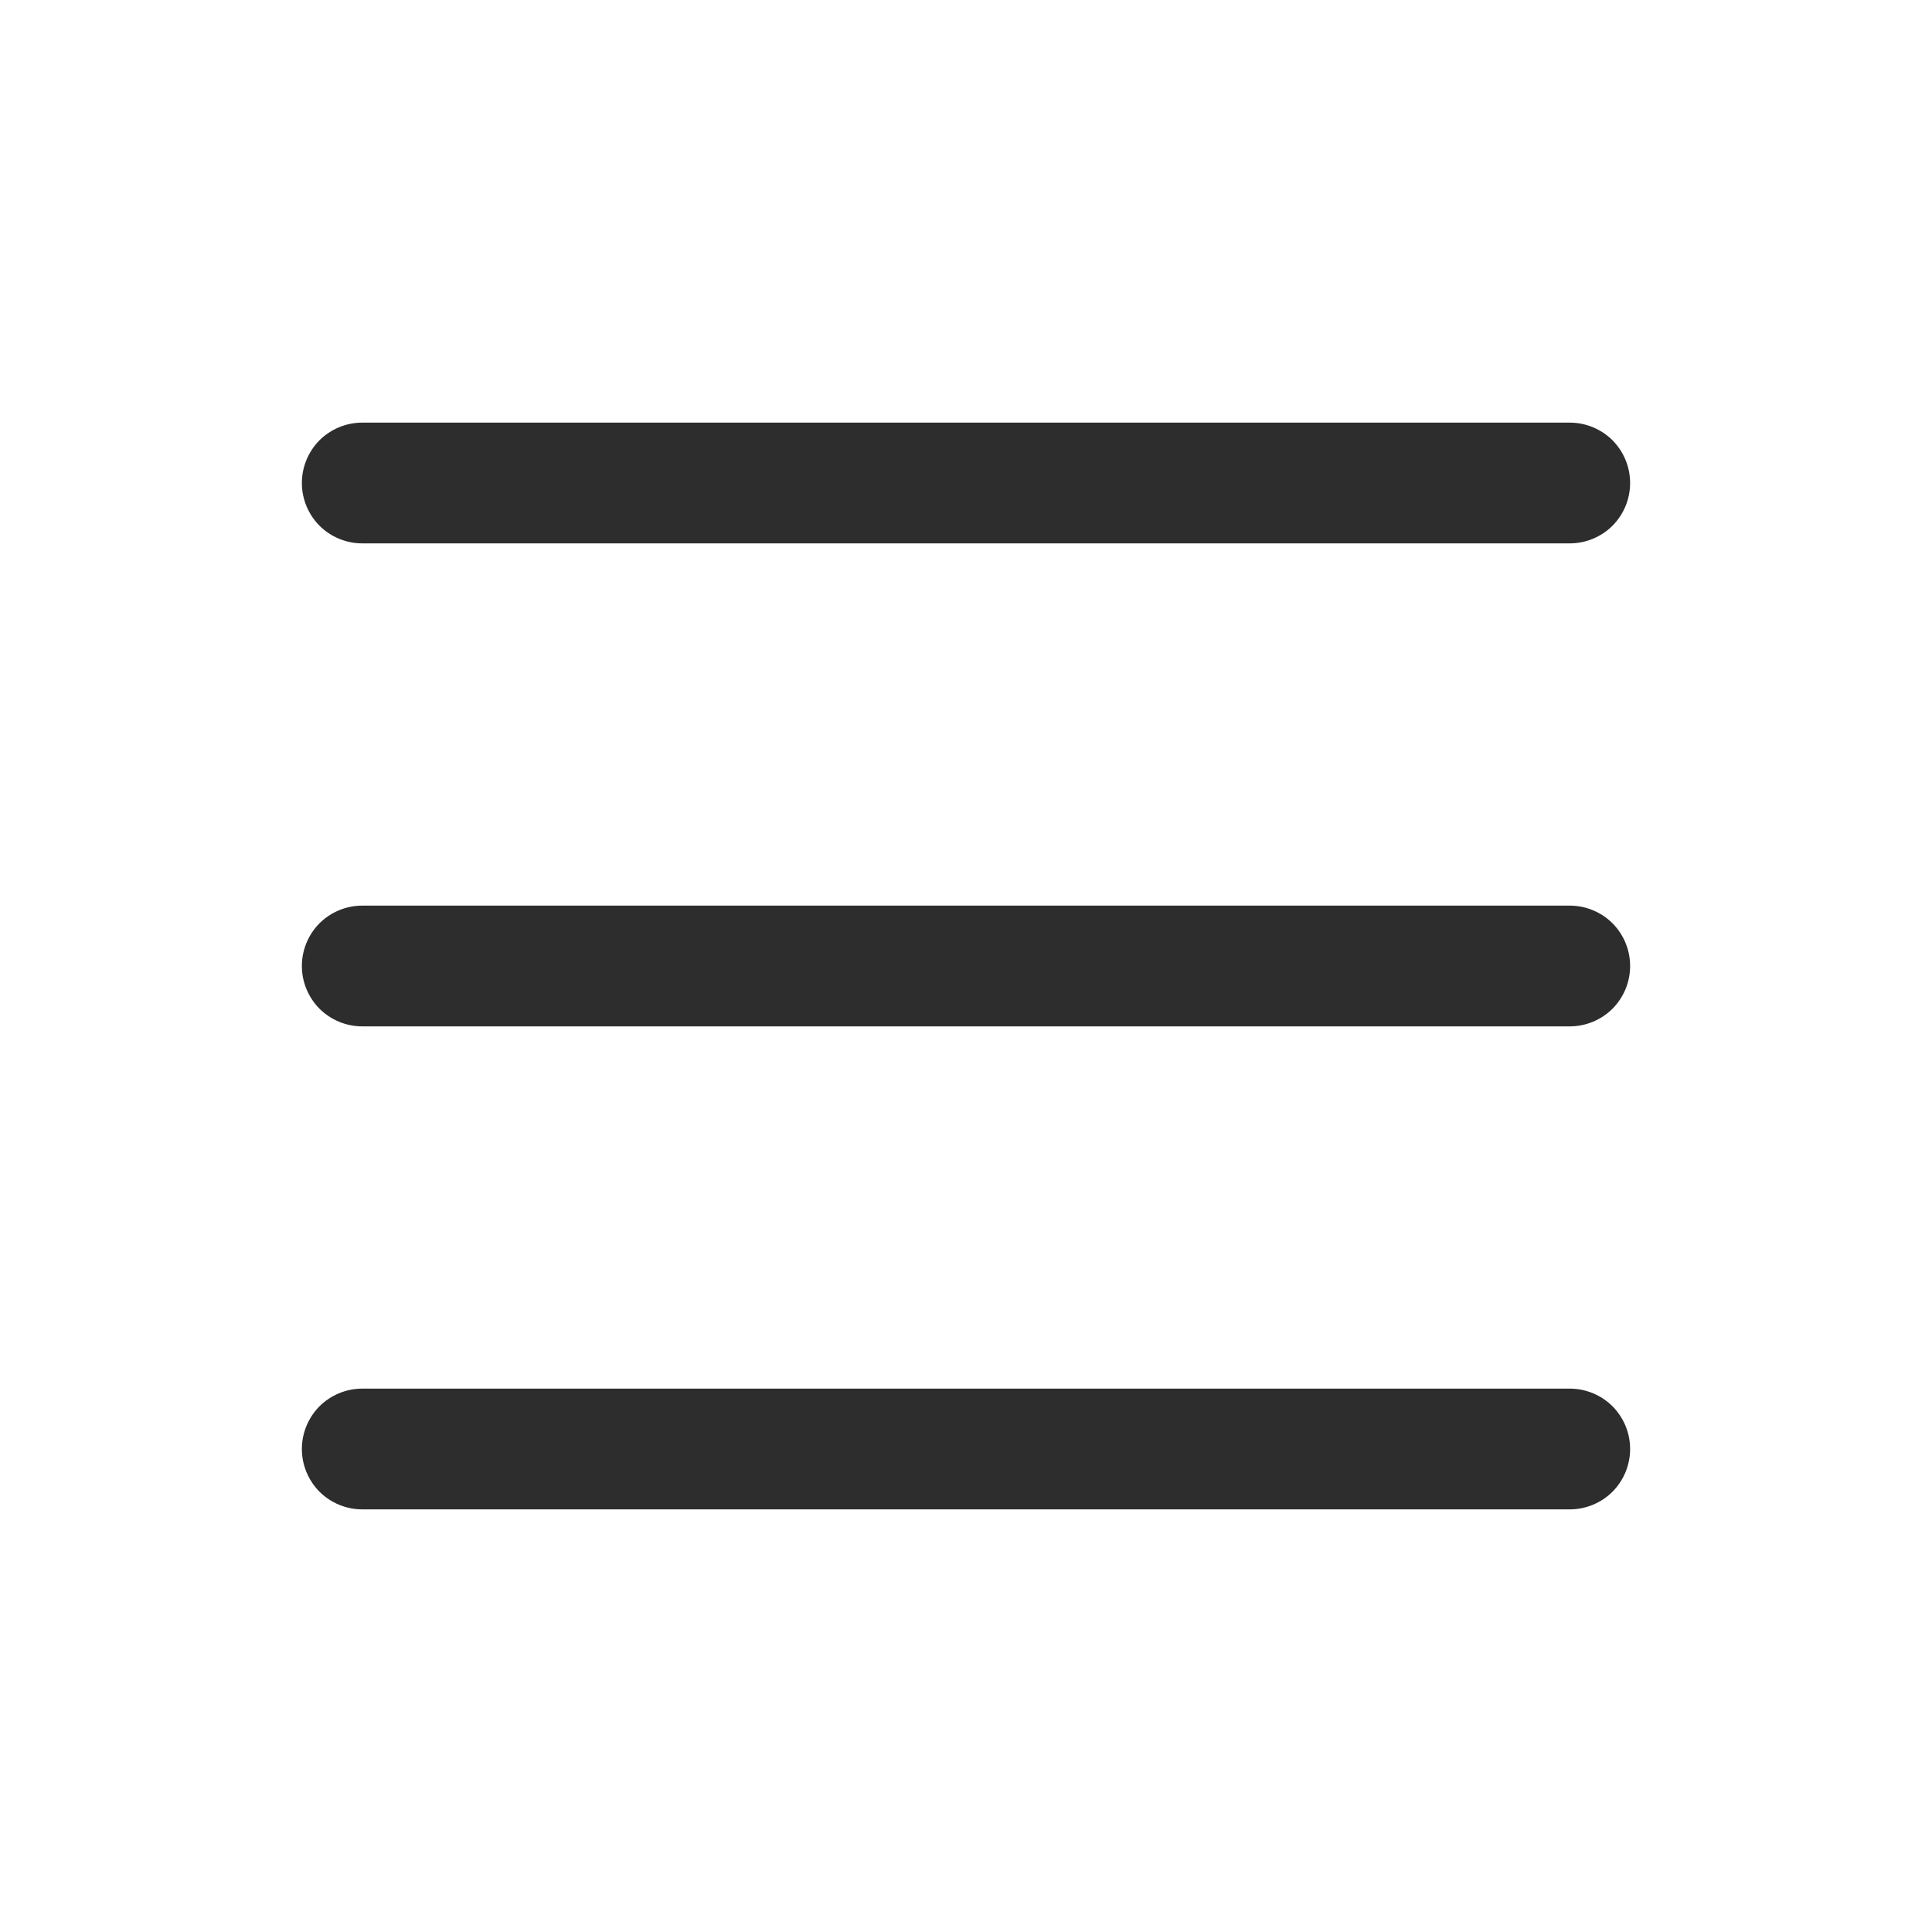
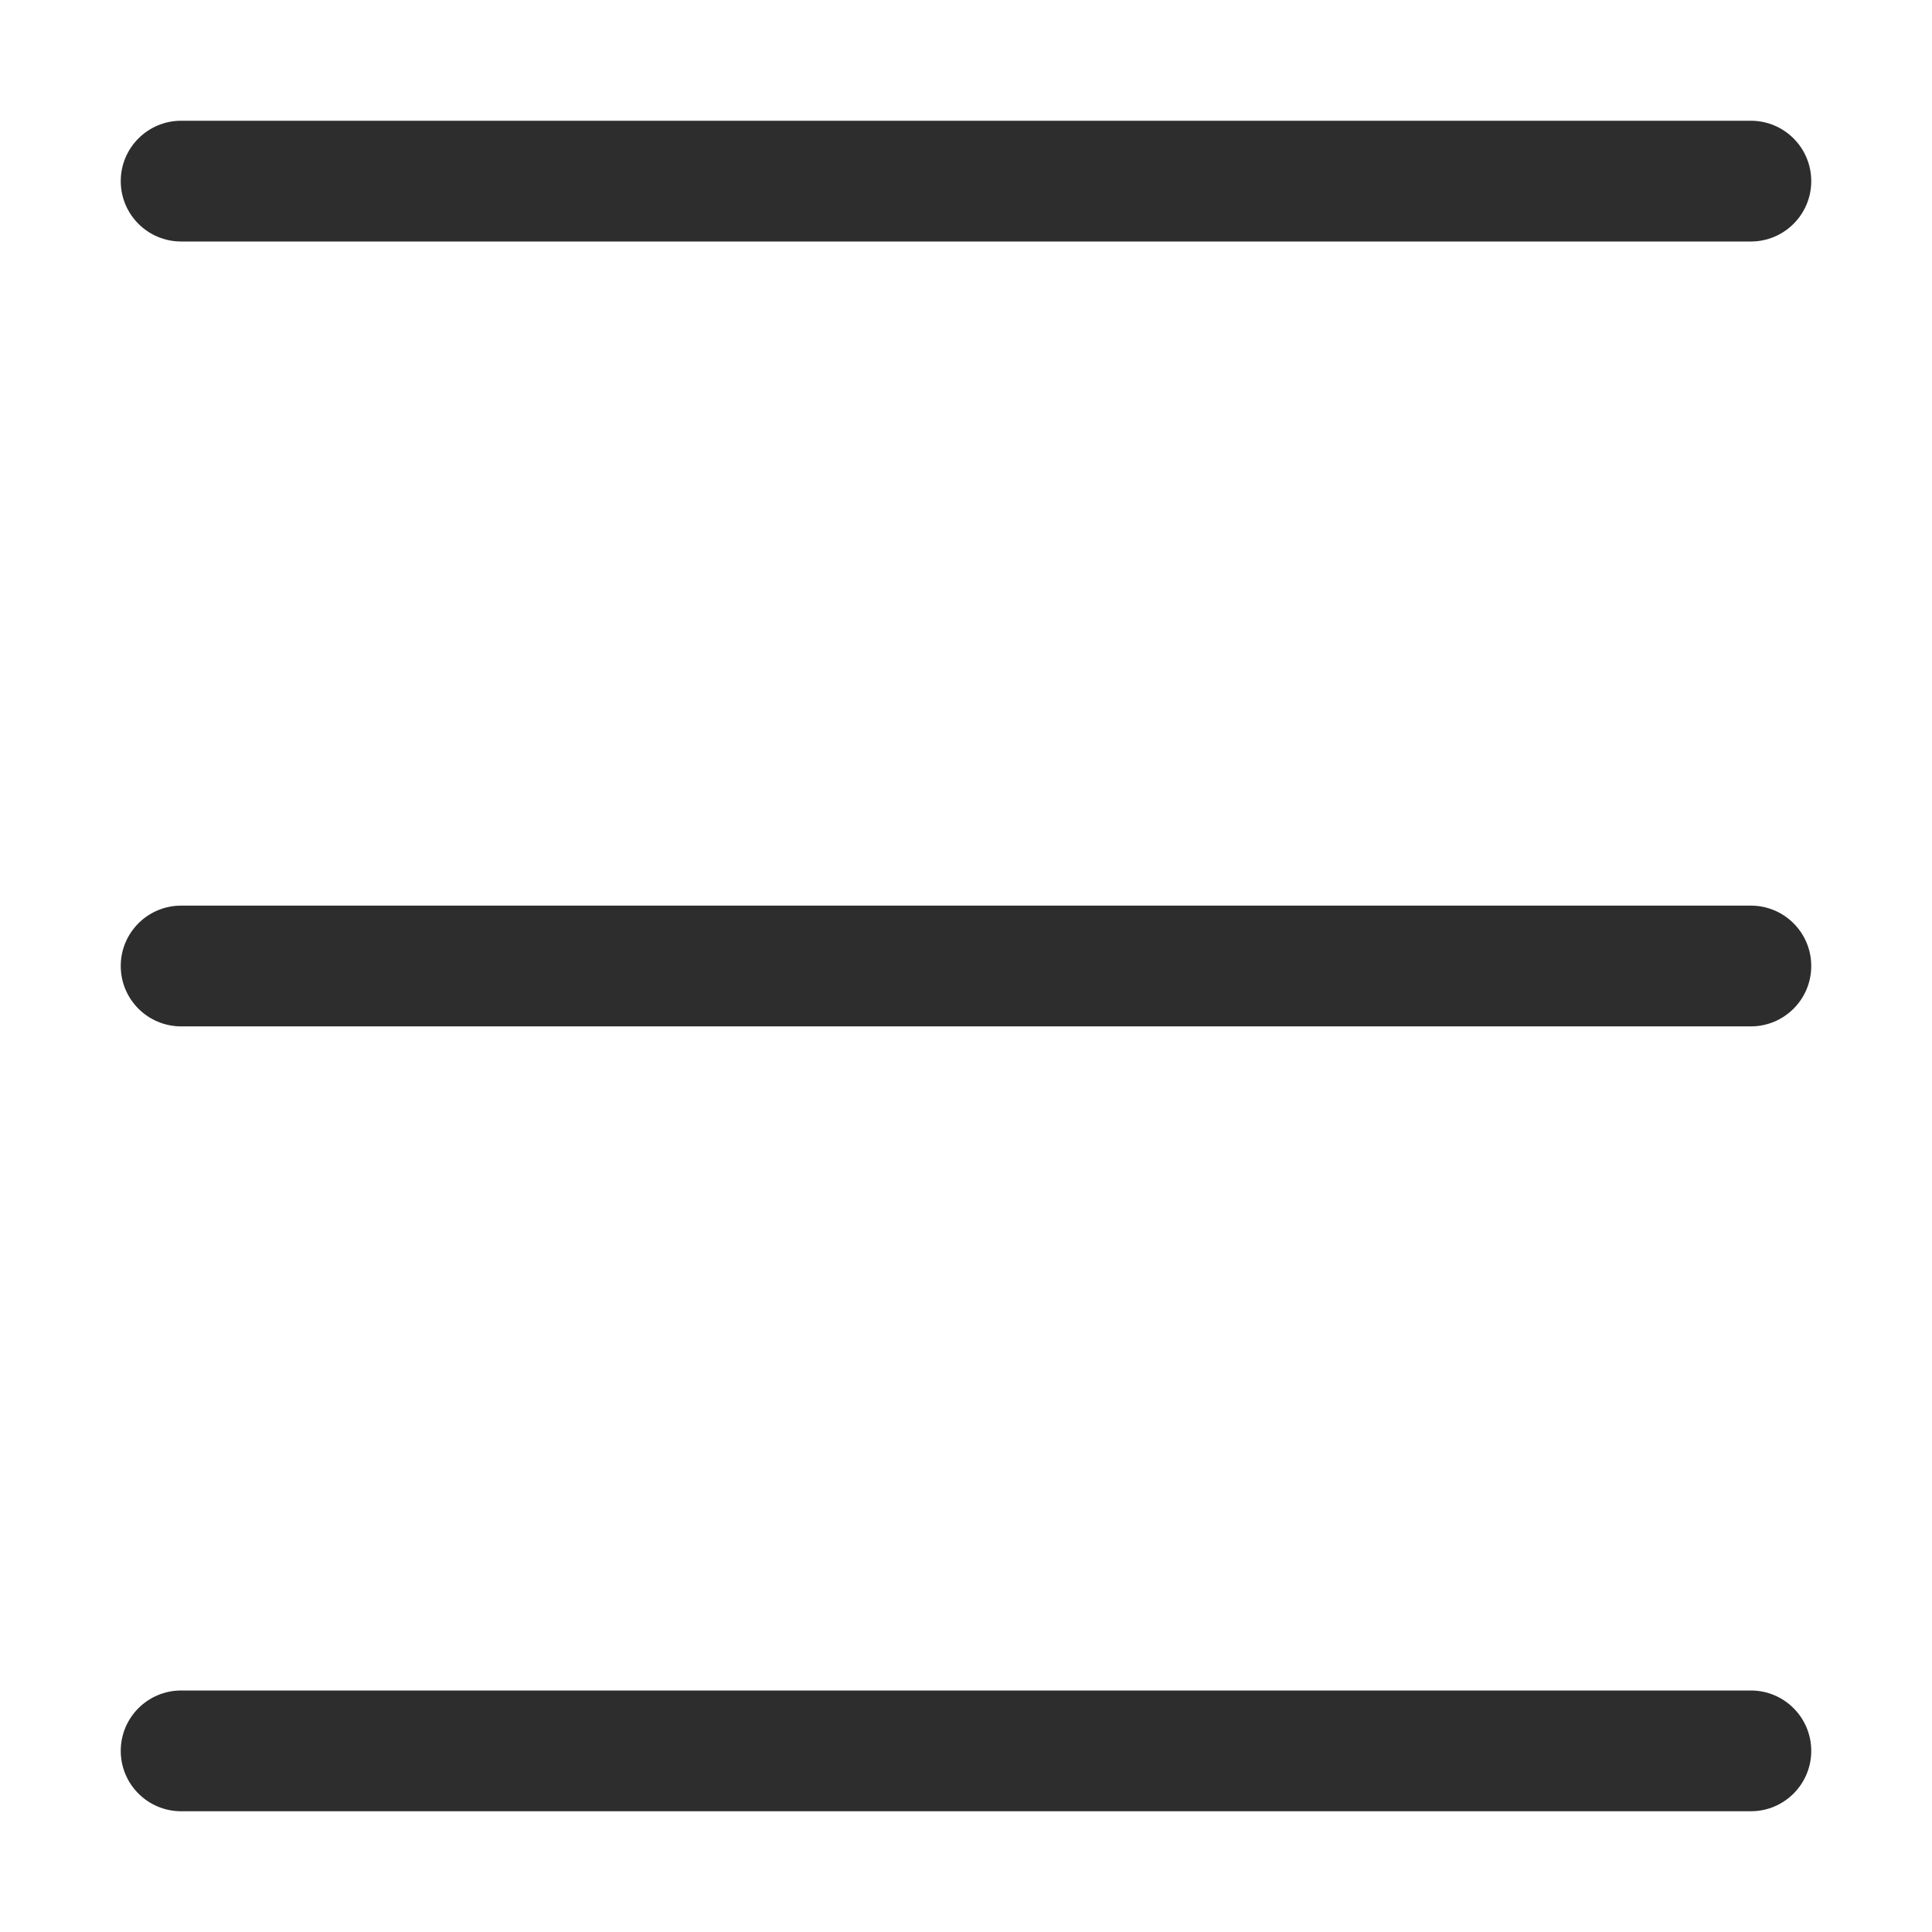
<svg xmlns="http://www.w3.org/2000/svg" width="16" height="16" viewBox="0 0 16 16" fill="none">
-   <path fill-rule="evenodd" clip-rule="evenodd" d="M2.5 12C2.5 11.867 2.553 11.74 2.646 11.646C2.74 11.553 2.867 11.5 3 11.5H13C13.133 11.5 13.26 11.553 13.354 11.646C13.447 11.74 13.5 11.867 13.5 12C13.5 12.133 13.447 12.26 13.354 12.354C13.26 12.447 13.133 12.5 13 12.5H3C2.867 12.5 2.74 12.447 2.646 12.354C2.553 12.26 2.5 12.133 2.5 12ZM2.5 8C2.5 7.867 2.553 7.74 2.646 7.646C2.74 7.553 2.867 7.5 3 7.5H13C13.133 7.5 13.26 7.553 13.354 7.646C13.447 7.74 13.5 7.867 13.5 8C13.5 8.133 13.447 8.26 13.354 8.354C13.26 8.447 13.133 8.5 13 8.5H3C2.867 8.5 2.74 8.447 2.646 8.354C2.553 8.26 2.5 8.133 2.5 8ZM2.5 4C2.5 3.867 2.553 3.74 2.646 3.646C2.74 3.553 2.867 3.5 3 3.5H13C13.133 3.5 13.26 3.553 13.354 3.646C13.447 3.74 13.5 3.867 13.5 4C13.5 4.133 13.447 4.26 13.354 4.354C13.26 4.447 13.133 4.5 13 4.5H3C2.867 4.5 2.74 4.447 2.646 4.354C2.553 4.26 2.5 4.133 2.5 4Z" fill="#2D2D2D" />
+   <rect x="1" y="1" width="14" height="1" rx="0.5" fill="#2D2D2D" />
+   <rect x="1" y="14" width="14" height="1" rx="0.5" fill="#2D2D2D" />
+   <rect x="1" y="7.5" width="14" height="1" rx="0.5" fill="#2D2D2D" />
</svg>
